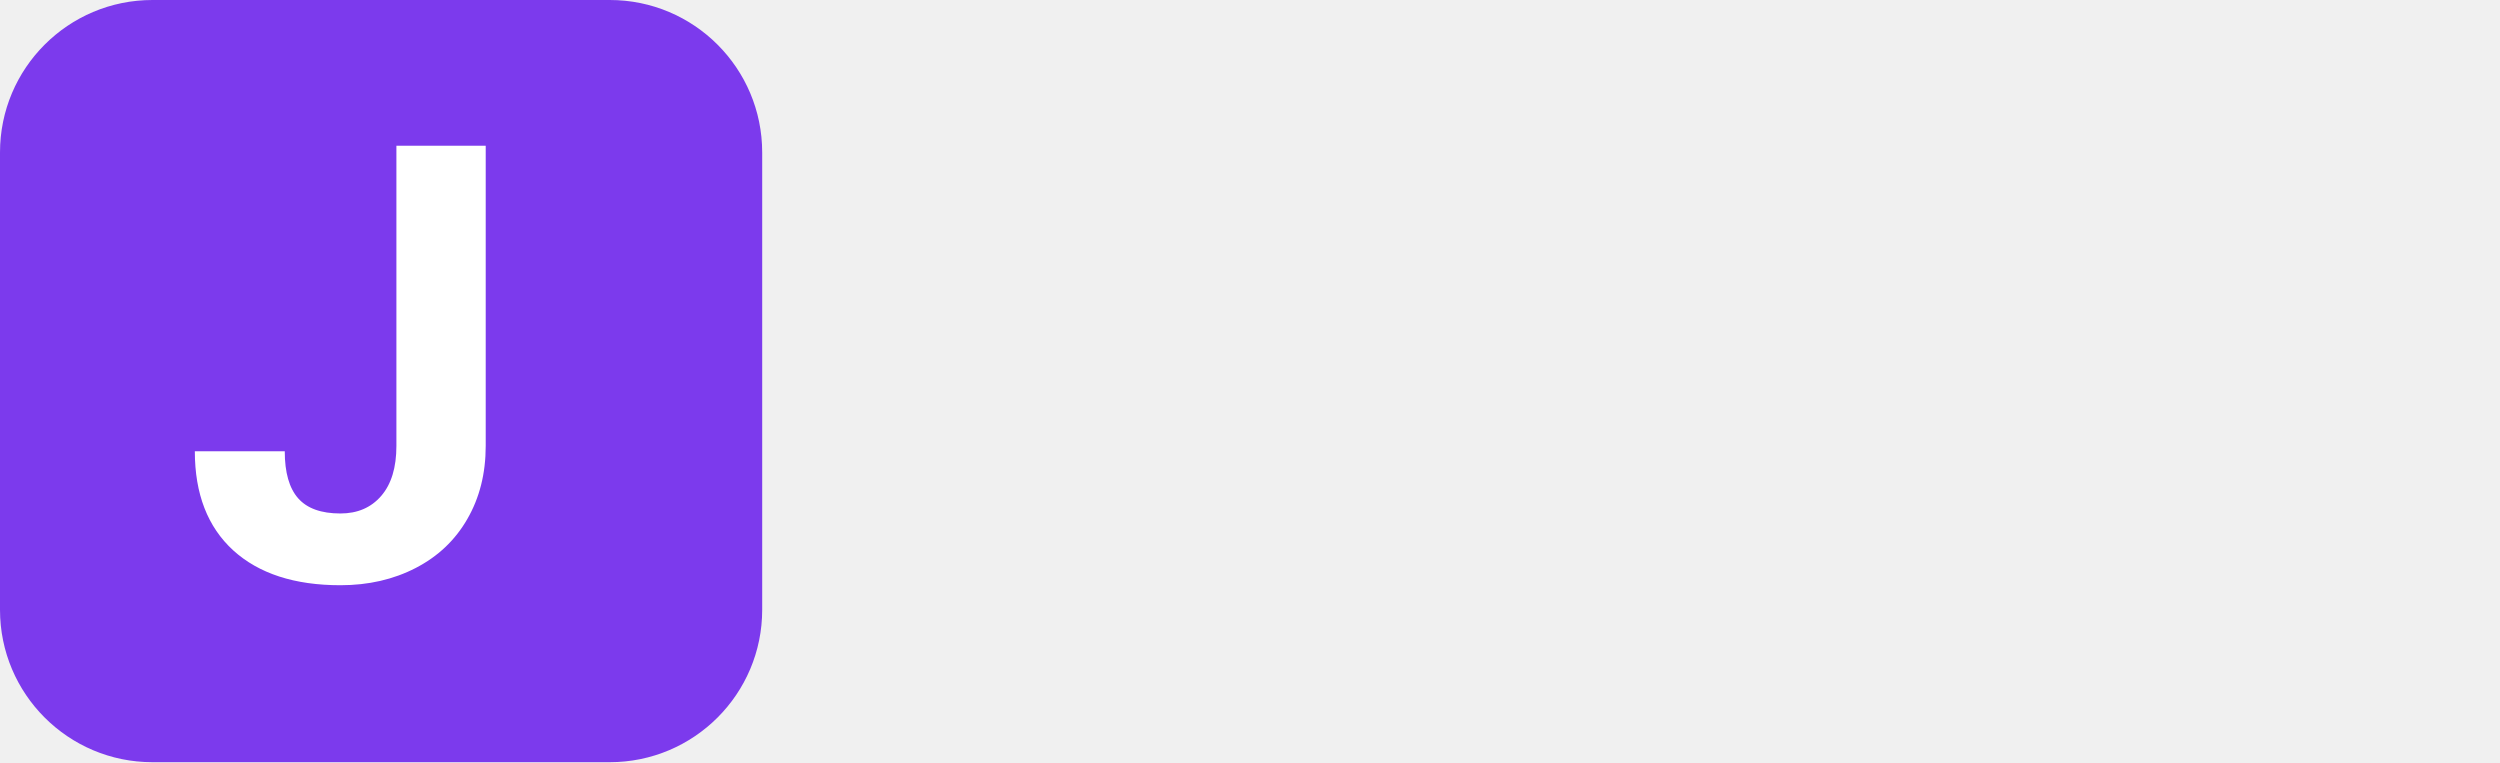
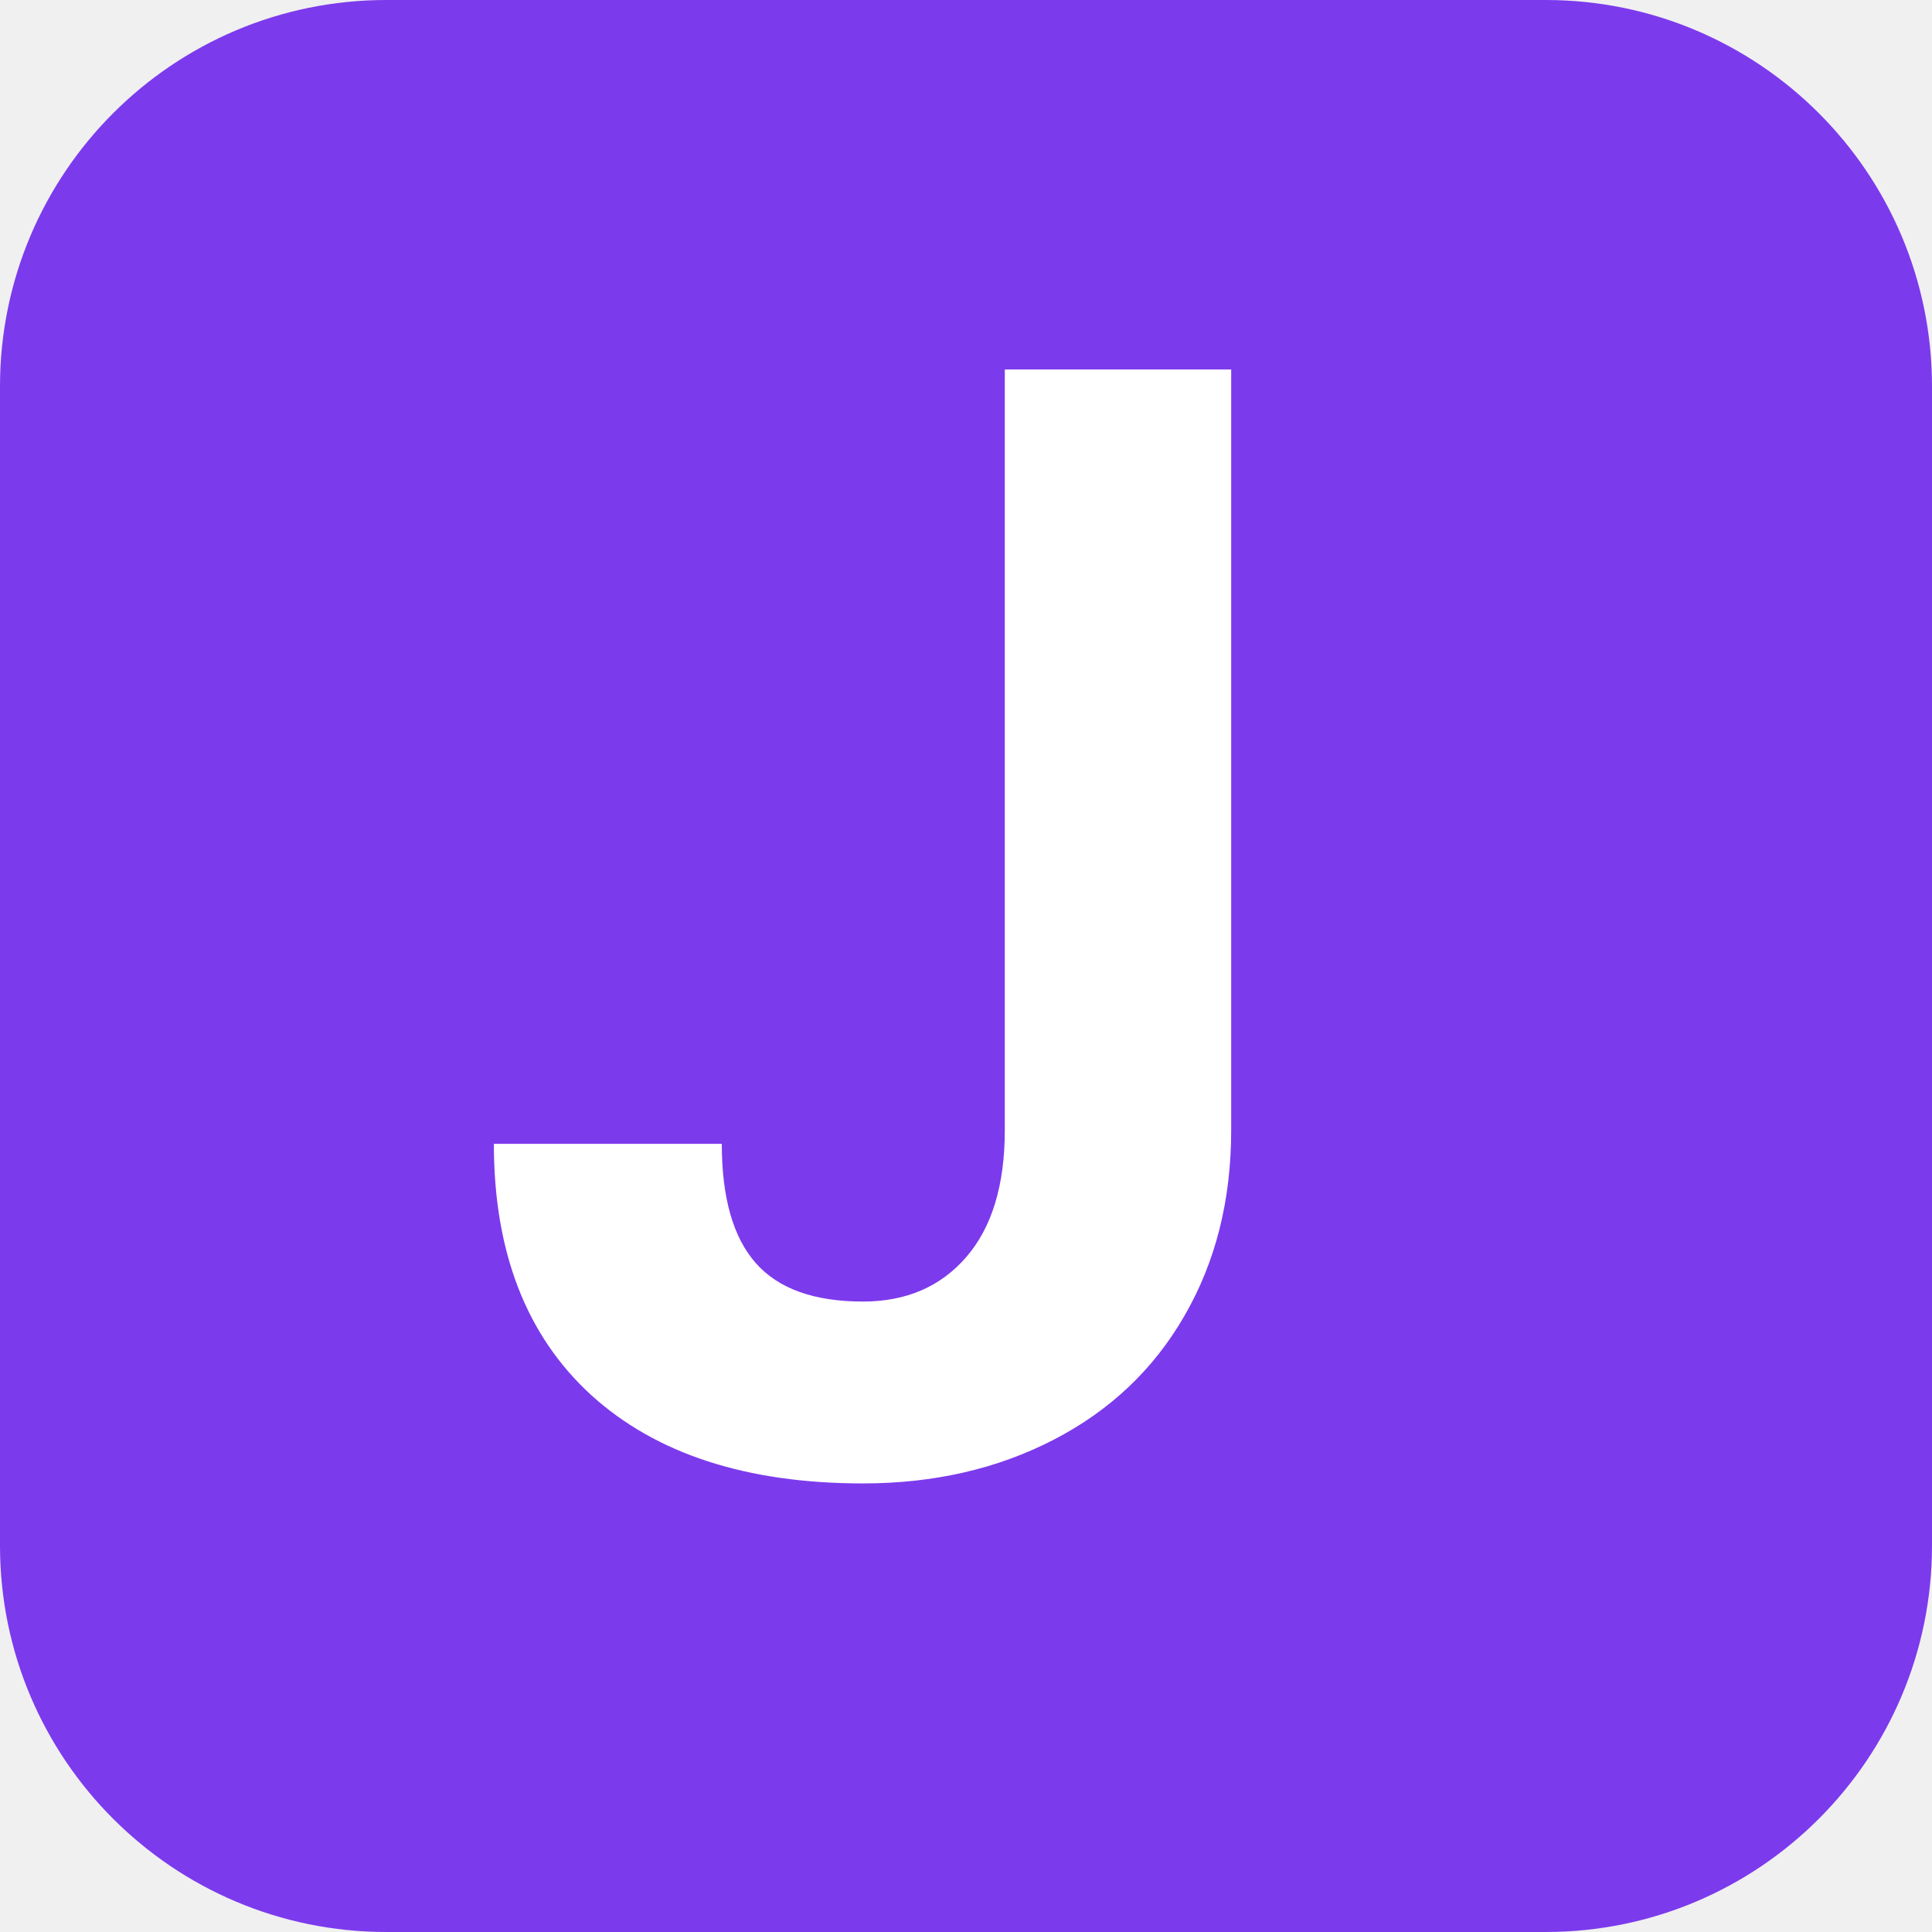
- <svg xmlns="http://www.w3.org/2000/svg" width="164" height="50" viewBox="0" fill="none">
+ <svg xmlns="http://www.w3.org/2000/svg" width="50" height="50" viewBox="0" fill="none">
  <rect width="50" height="50" rx="10" fill="#7c3aed" />
  <path d="M26.004 9.562H31.863V29.25C31.863 31.06 31.46 32.661 30.652 34.055C29.858 35.435 28.732 36.503 27.273 37.258C25.815 38.013 24.168 38.391 22.332 38.391C19.324 38.391 16.98 37.629 15.301 36.105C13.621 34.569 12.781 32.401 12.781 29.602H18.68C18.68 30.995 18.973 32.023 19.559 32.688C20.145 33.352 21.069 33.684 22.332 33.684C23.452 33.684 24.344 33.3 25.008 32.531C25.672 31.763 26.004 30.669 26.004 29.25V9.562Z" fill="white" />
</svg>
